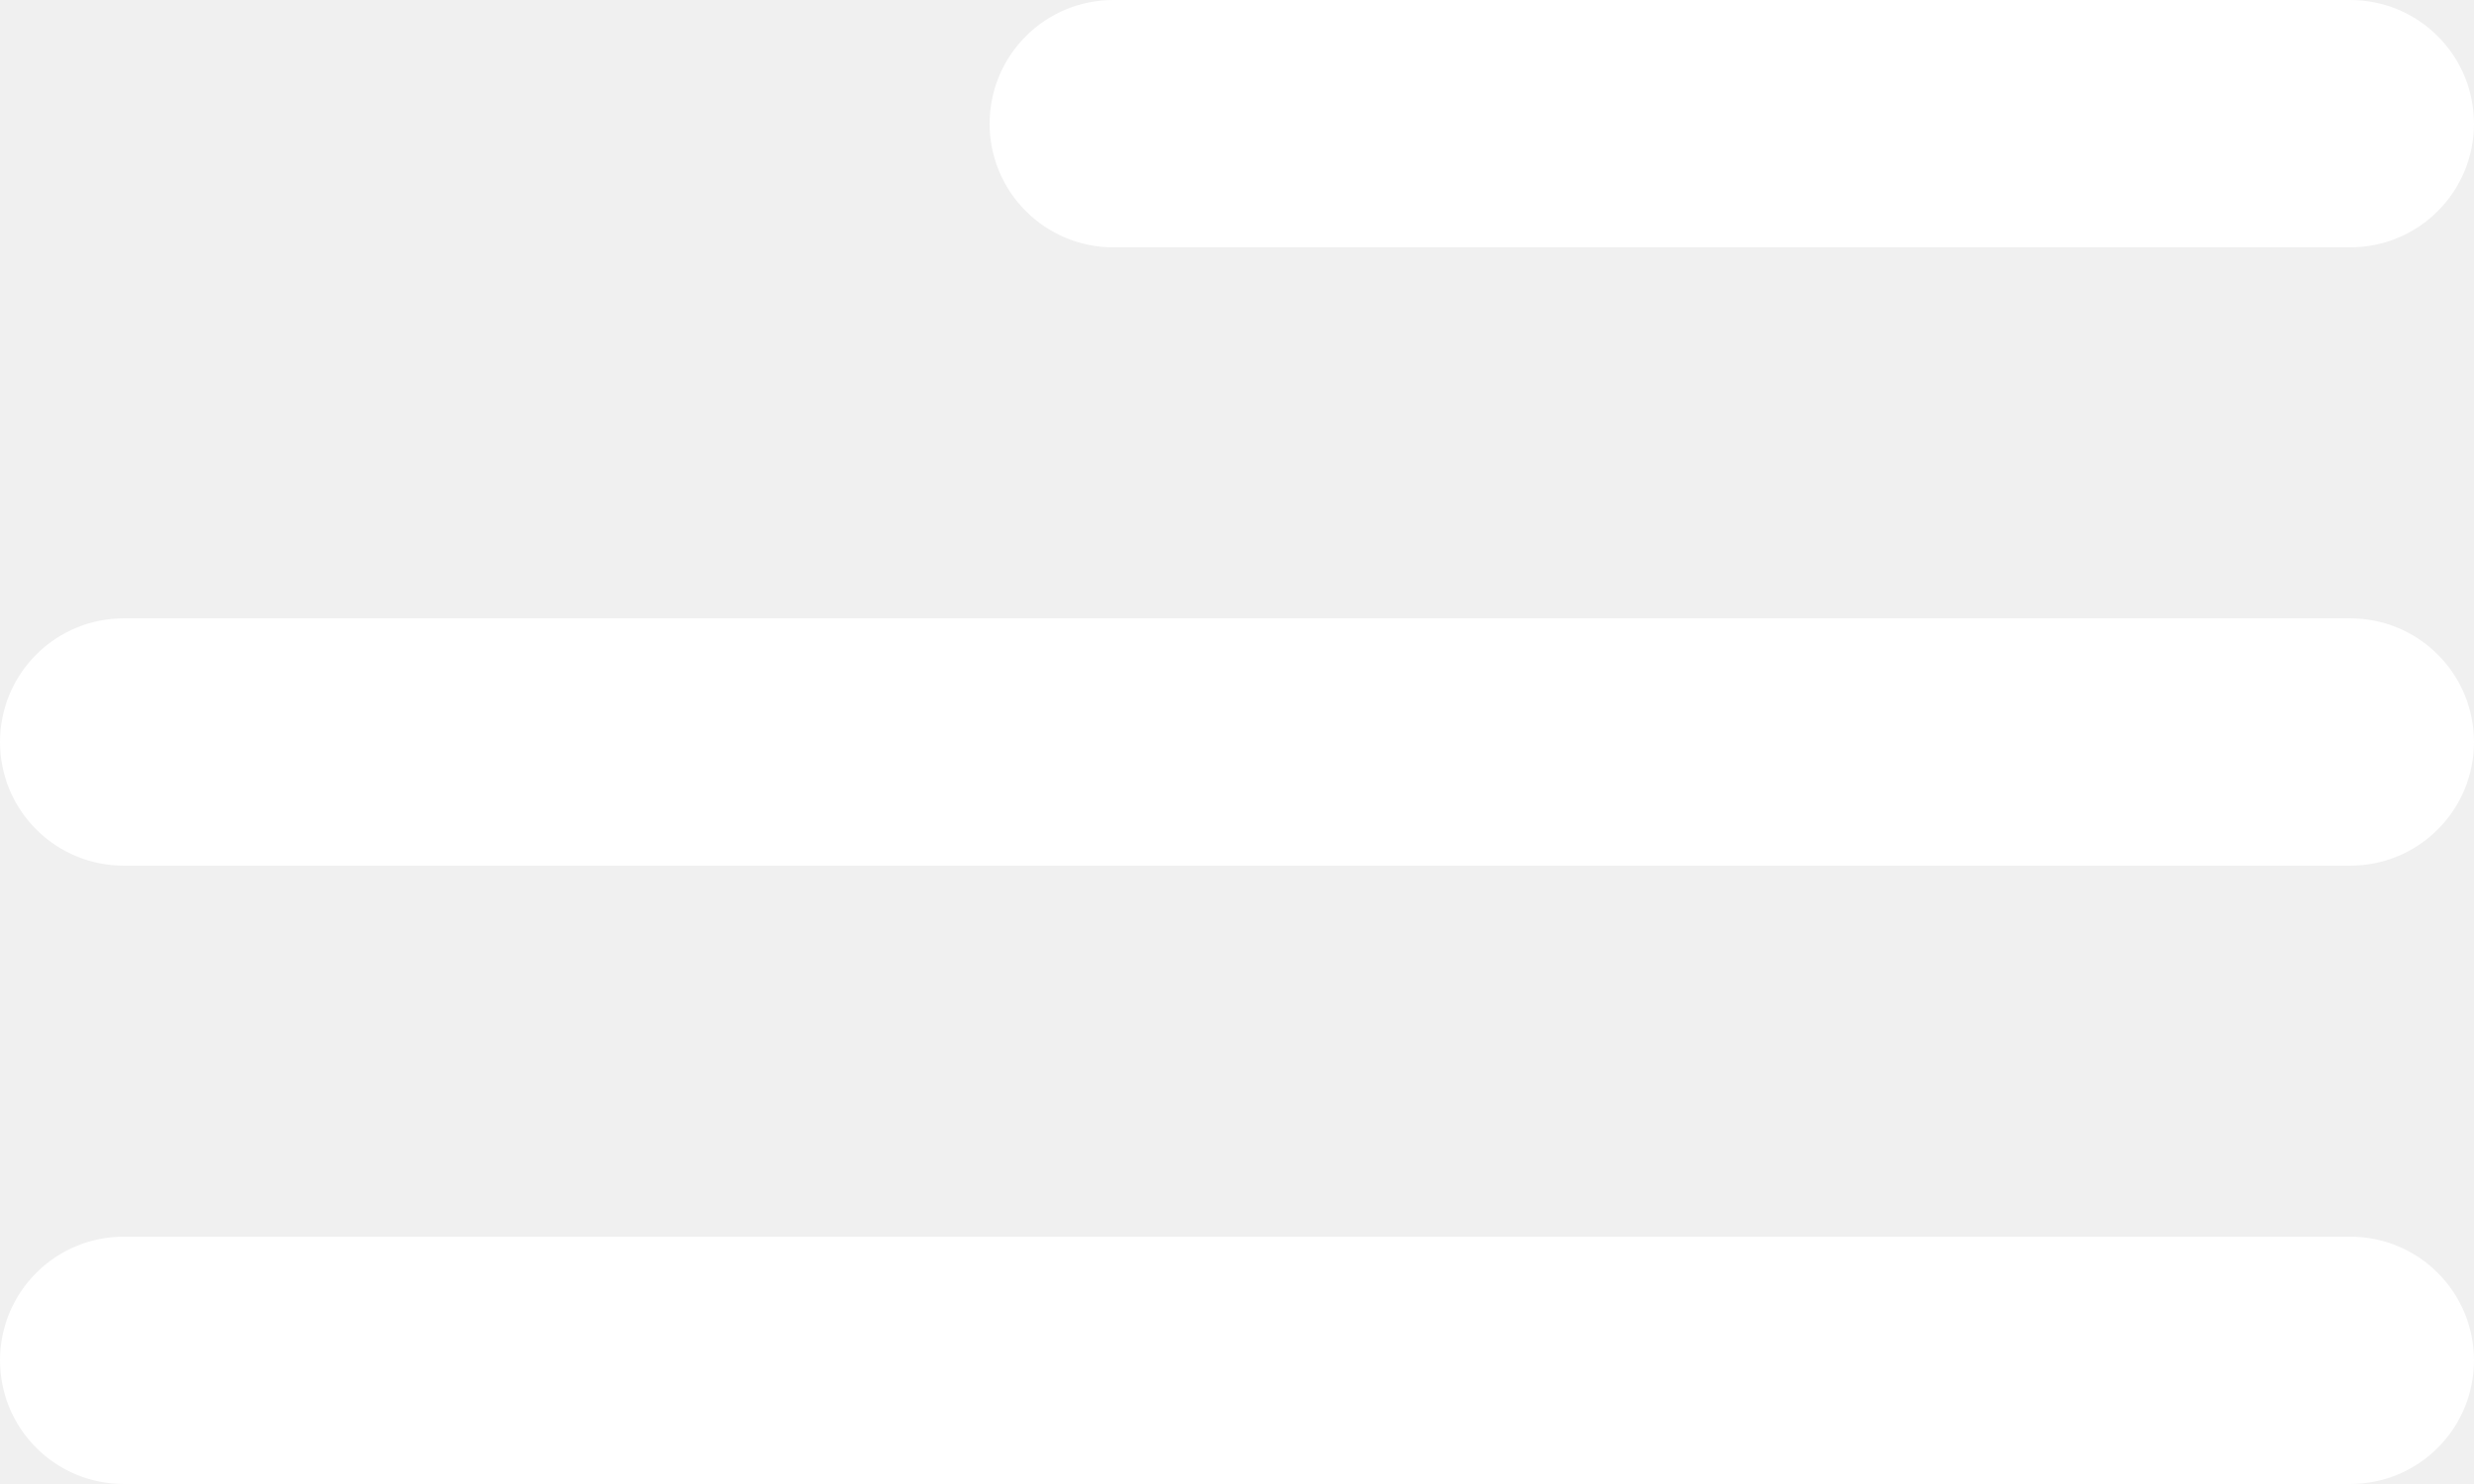
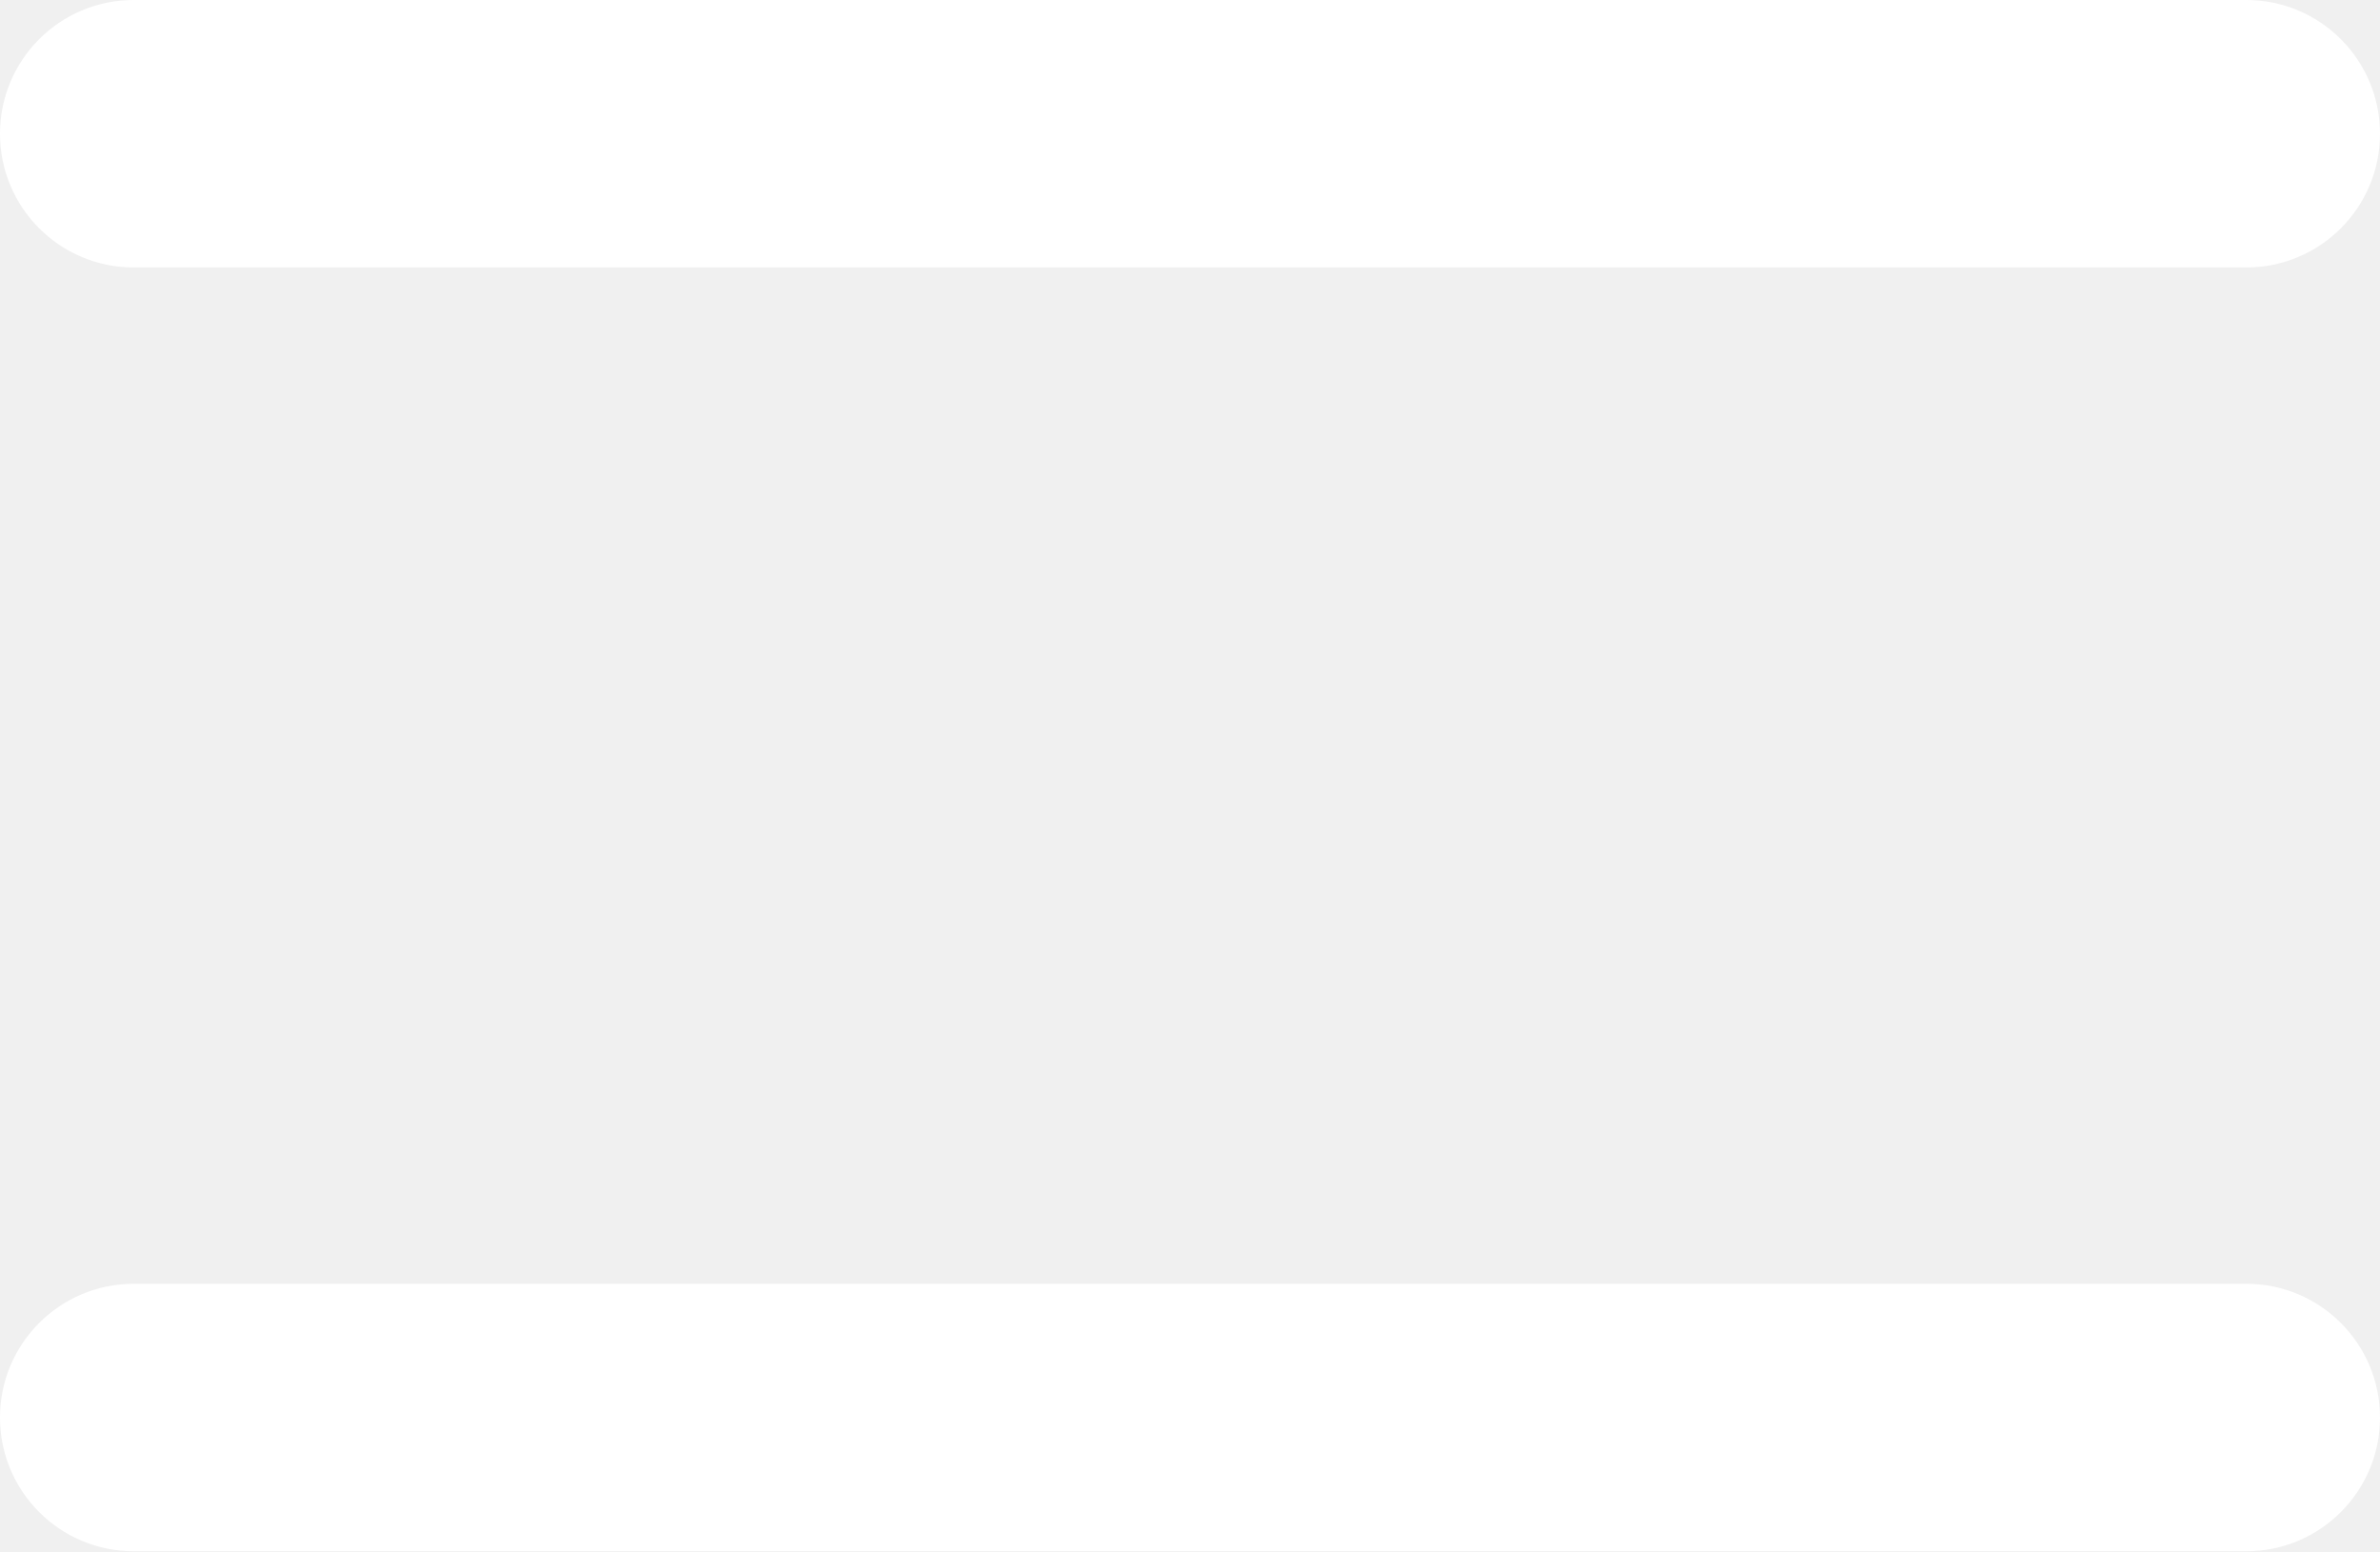
- <svg xmlns="http://www.w3.org/2000/svg" width="20" height="12" viewBox="0 0 20 12" fill="#FFF">
-   <path d="M9 2L19 2C19.265 2 19.52 1.895 19.707 1.707C19.895 1.52 20 1.265 20 1C20 0.735 19.895 0.48 19.707 0.293C19.52 0.105 19.265 0 19 0L9 0C8.735 0 8.48 0.105 8.293 0.293C8.105 0.48 8 0.735 8 1C8 1.265 8.105 1.52 8.293 1.707C8.48 1.895 8.735 2 9 2ZM19 10L1 10C0.735 10 0.48 10.105 0.293 10.293C0.105 10.48 0 10.735 0 11C0 11.265 0.105 11.52 0.293 11.707C0.48 11.895 0.735 12 1 12L19 12C19.265 12 19.52 11.895 19.707 11.707C19.895 11.52 20 11.265 20 11C20 10.735 19.895 10.48 19.707 10.293C19.52 10.105 19.265 10 19 10V10ZM1 7L19 7C19.265 7 19.52 6.895 19.707 6.707C19.895 6.52 20 6.265 20 6C20 5.735 19.895 5.48 19.707 5.293C19.52 5.105 19.265 5 19 5L1 5C0.735 5 0.48 5.105 0.293 5.293C0.105 5.48 0 5.735 0 6C0 6.265 0.105 6.52 0.293 6.707C0.48 6.895 0.735 7 1 7Z" fill="#FFFFFF" />
+ <svg xmlns="http://www.w3.org/2000/svg" width="178" height="116" viewBox="0 0 178 116" fill="none">
+   <rect y="96" width="178" height="20" rx="10" fill="white" />
+   <rect width="178" height="20" rx="10" fill="white" />
</svg>
